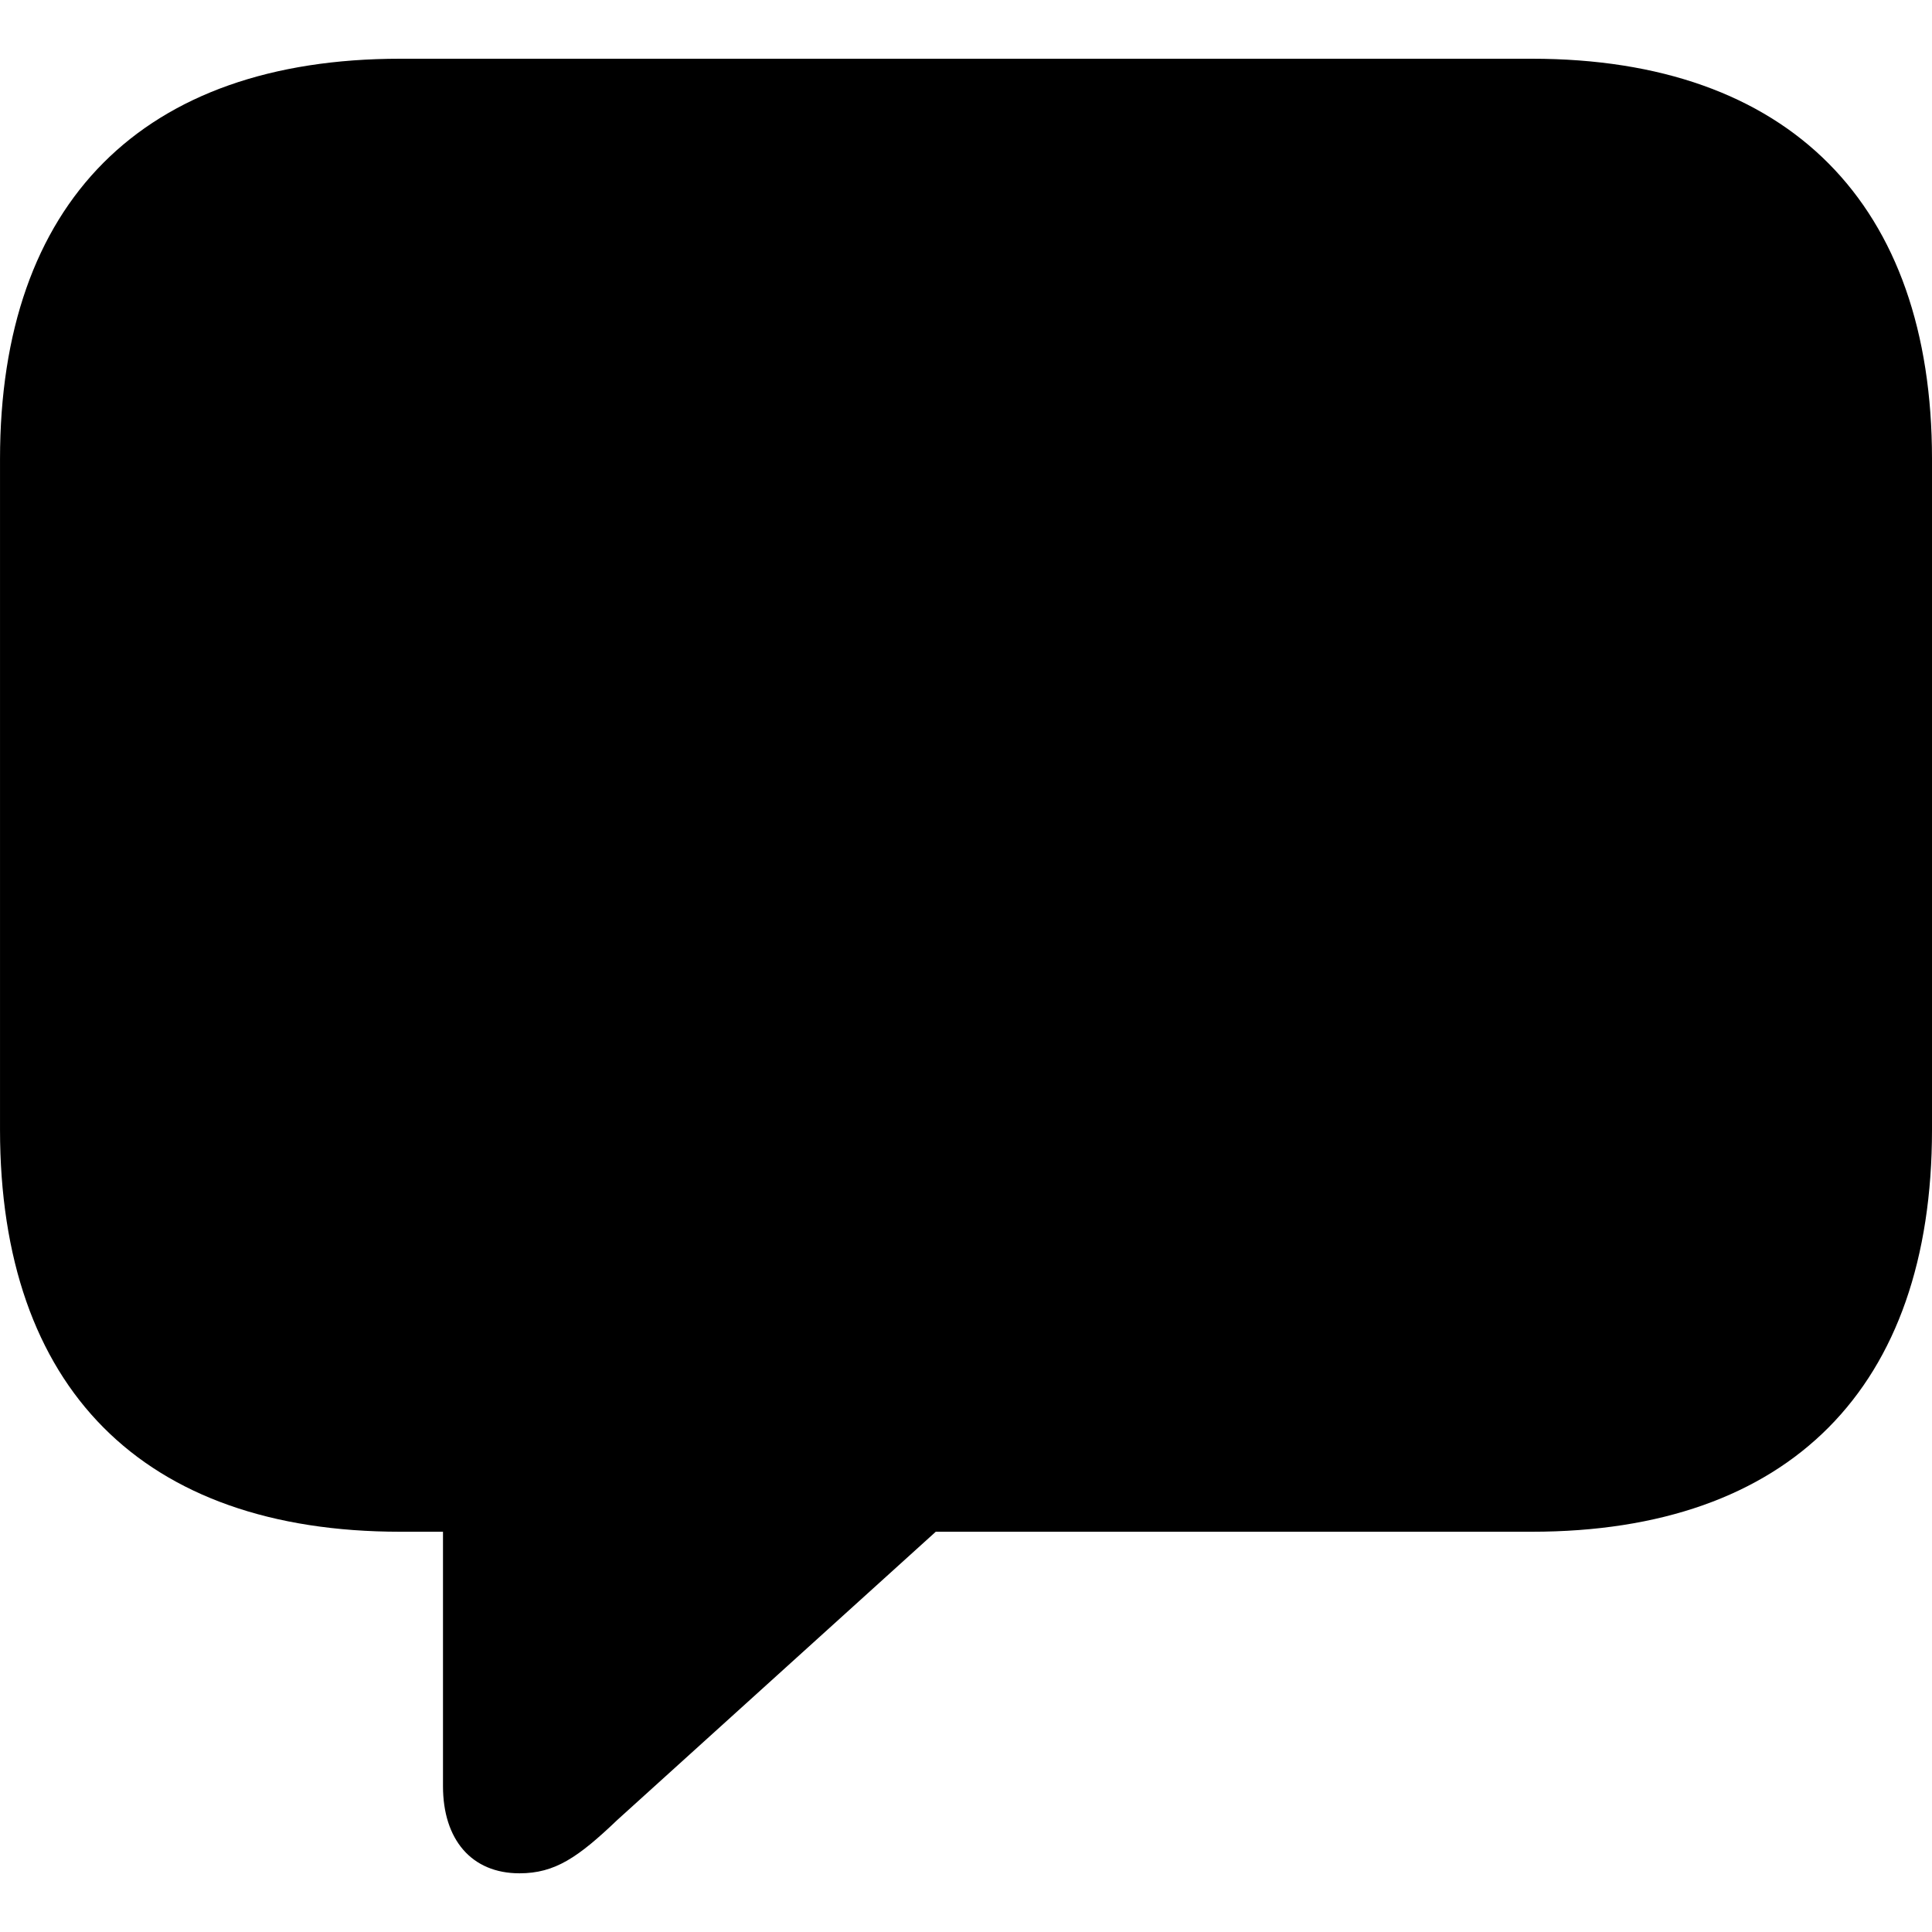
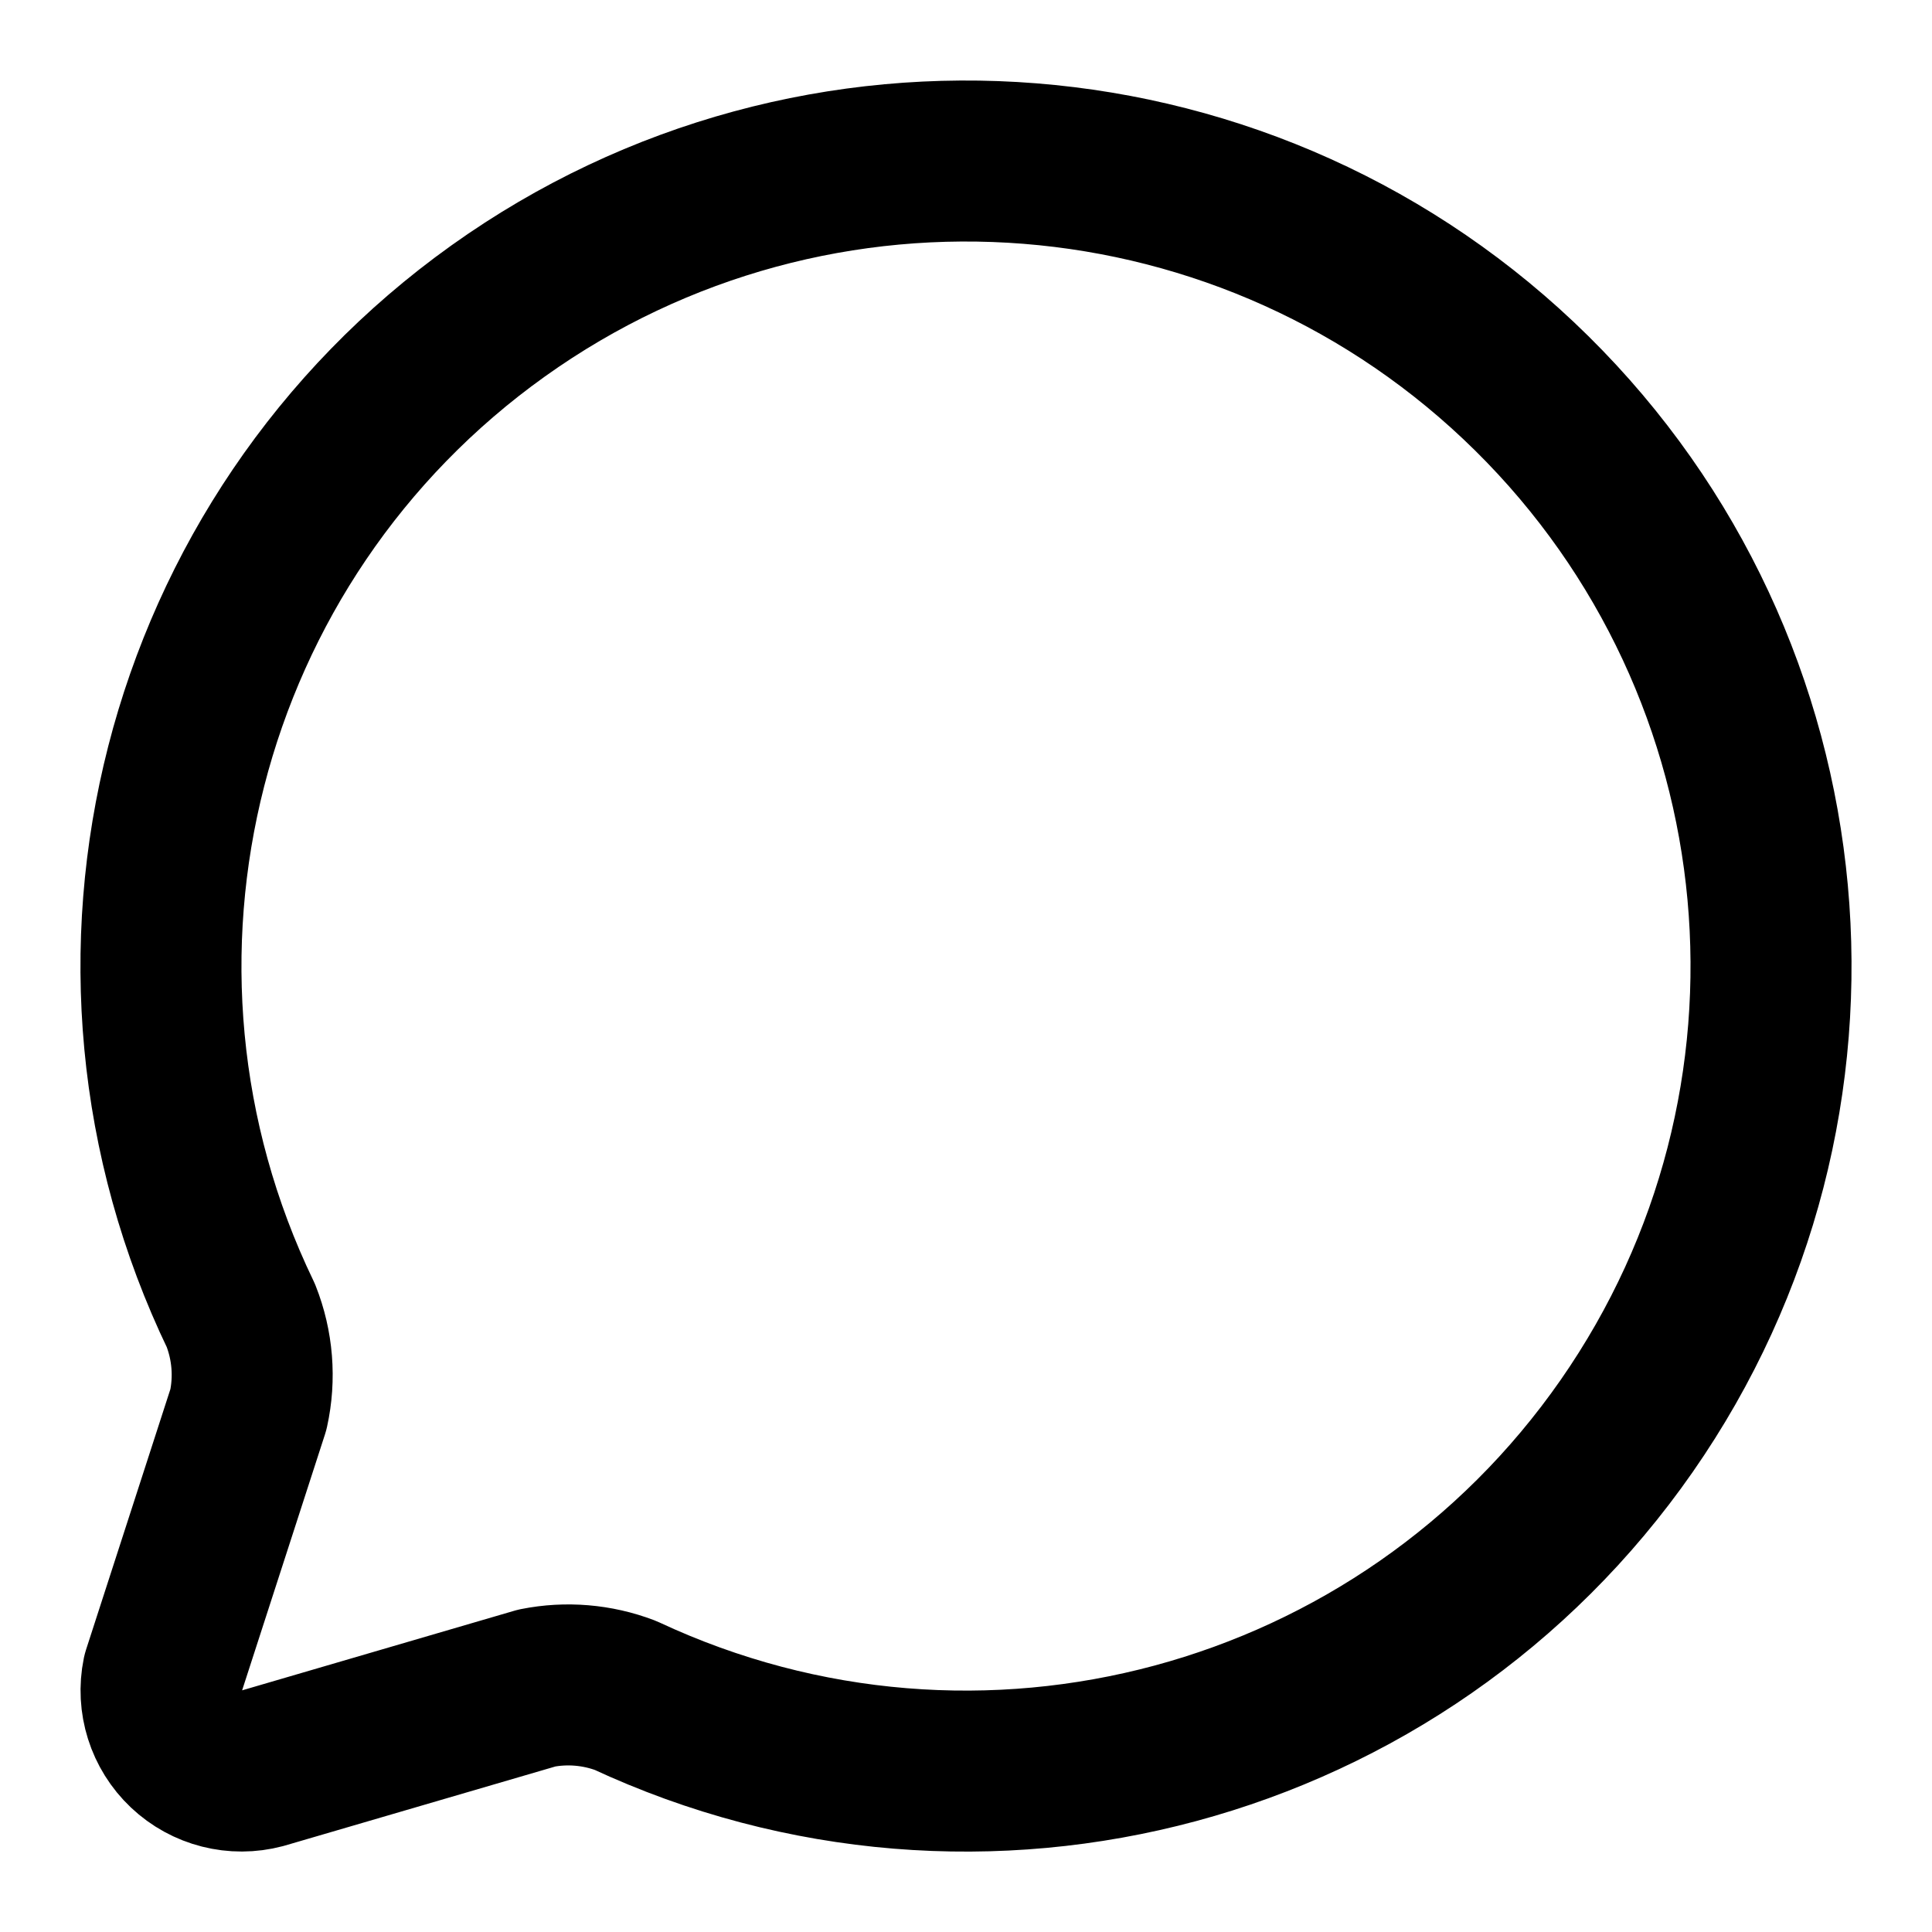
- <svg xmlns="http://www.w3.org/2000/svg" viewBox="6.246 36.697 52.997 52.997">
-   <g transform="scale(0.0488,-0.0488) translate(0,-1950)">
-     <path d="M420 145C440 145 453 154 475 175L654 337H989C1134 337 1214 418 1214 563V940C1214 1083 1134 1165 989 1165H353C208 1165 128 1084 128 940V563C128 418 208 337 353 337H377V194C377 164 393 145 420 145Z" fill="currentColor" />
-   </g>
+ <svg xmlns="http://www.w3.org/2000/svg" class="lucide lucide-message-circle" width="24" height="24" viewBox="0 0 24 24" fill="none" stroke="currentColor" stroke-width="2" stroke-linecap="round" stroke-linejoin="round">
+   <path d="M2.992 16.342a2 2 0 0 1 .094 1.167l-1.065 3.29a1 1 0 0 0 1.236 1.168l3.413-.998a2 2 0 0 1 1.099.092 10 10 0 1 0-4.777-4.719" />
</svg>
